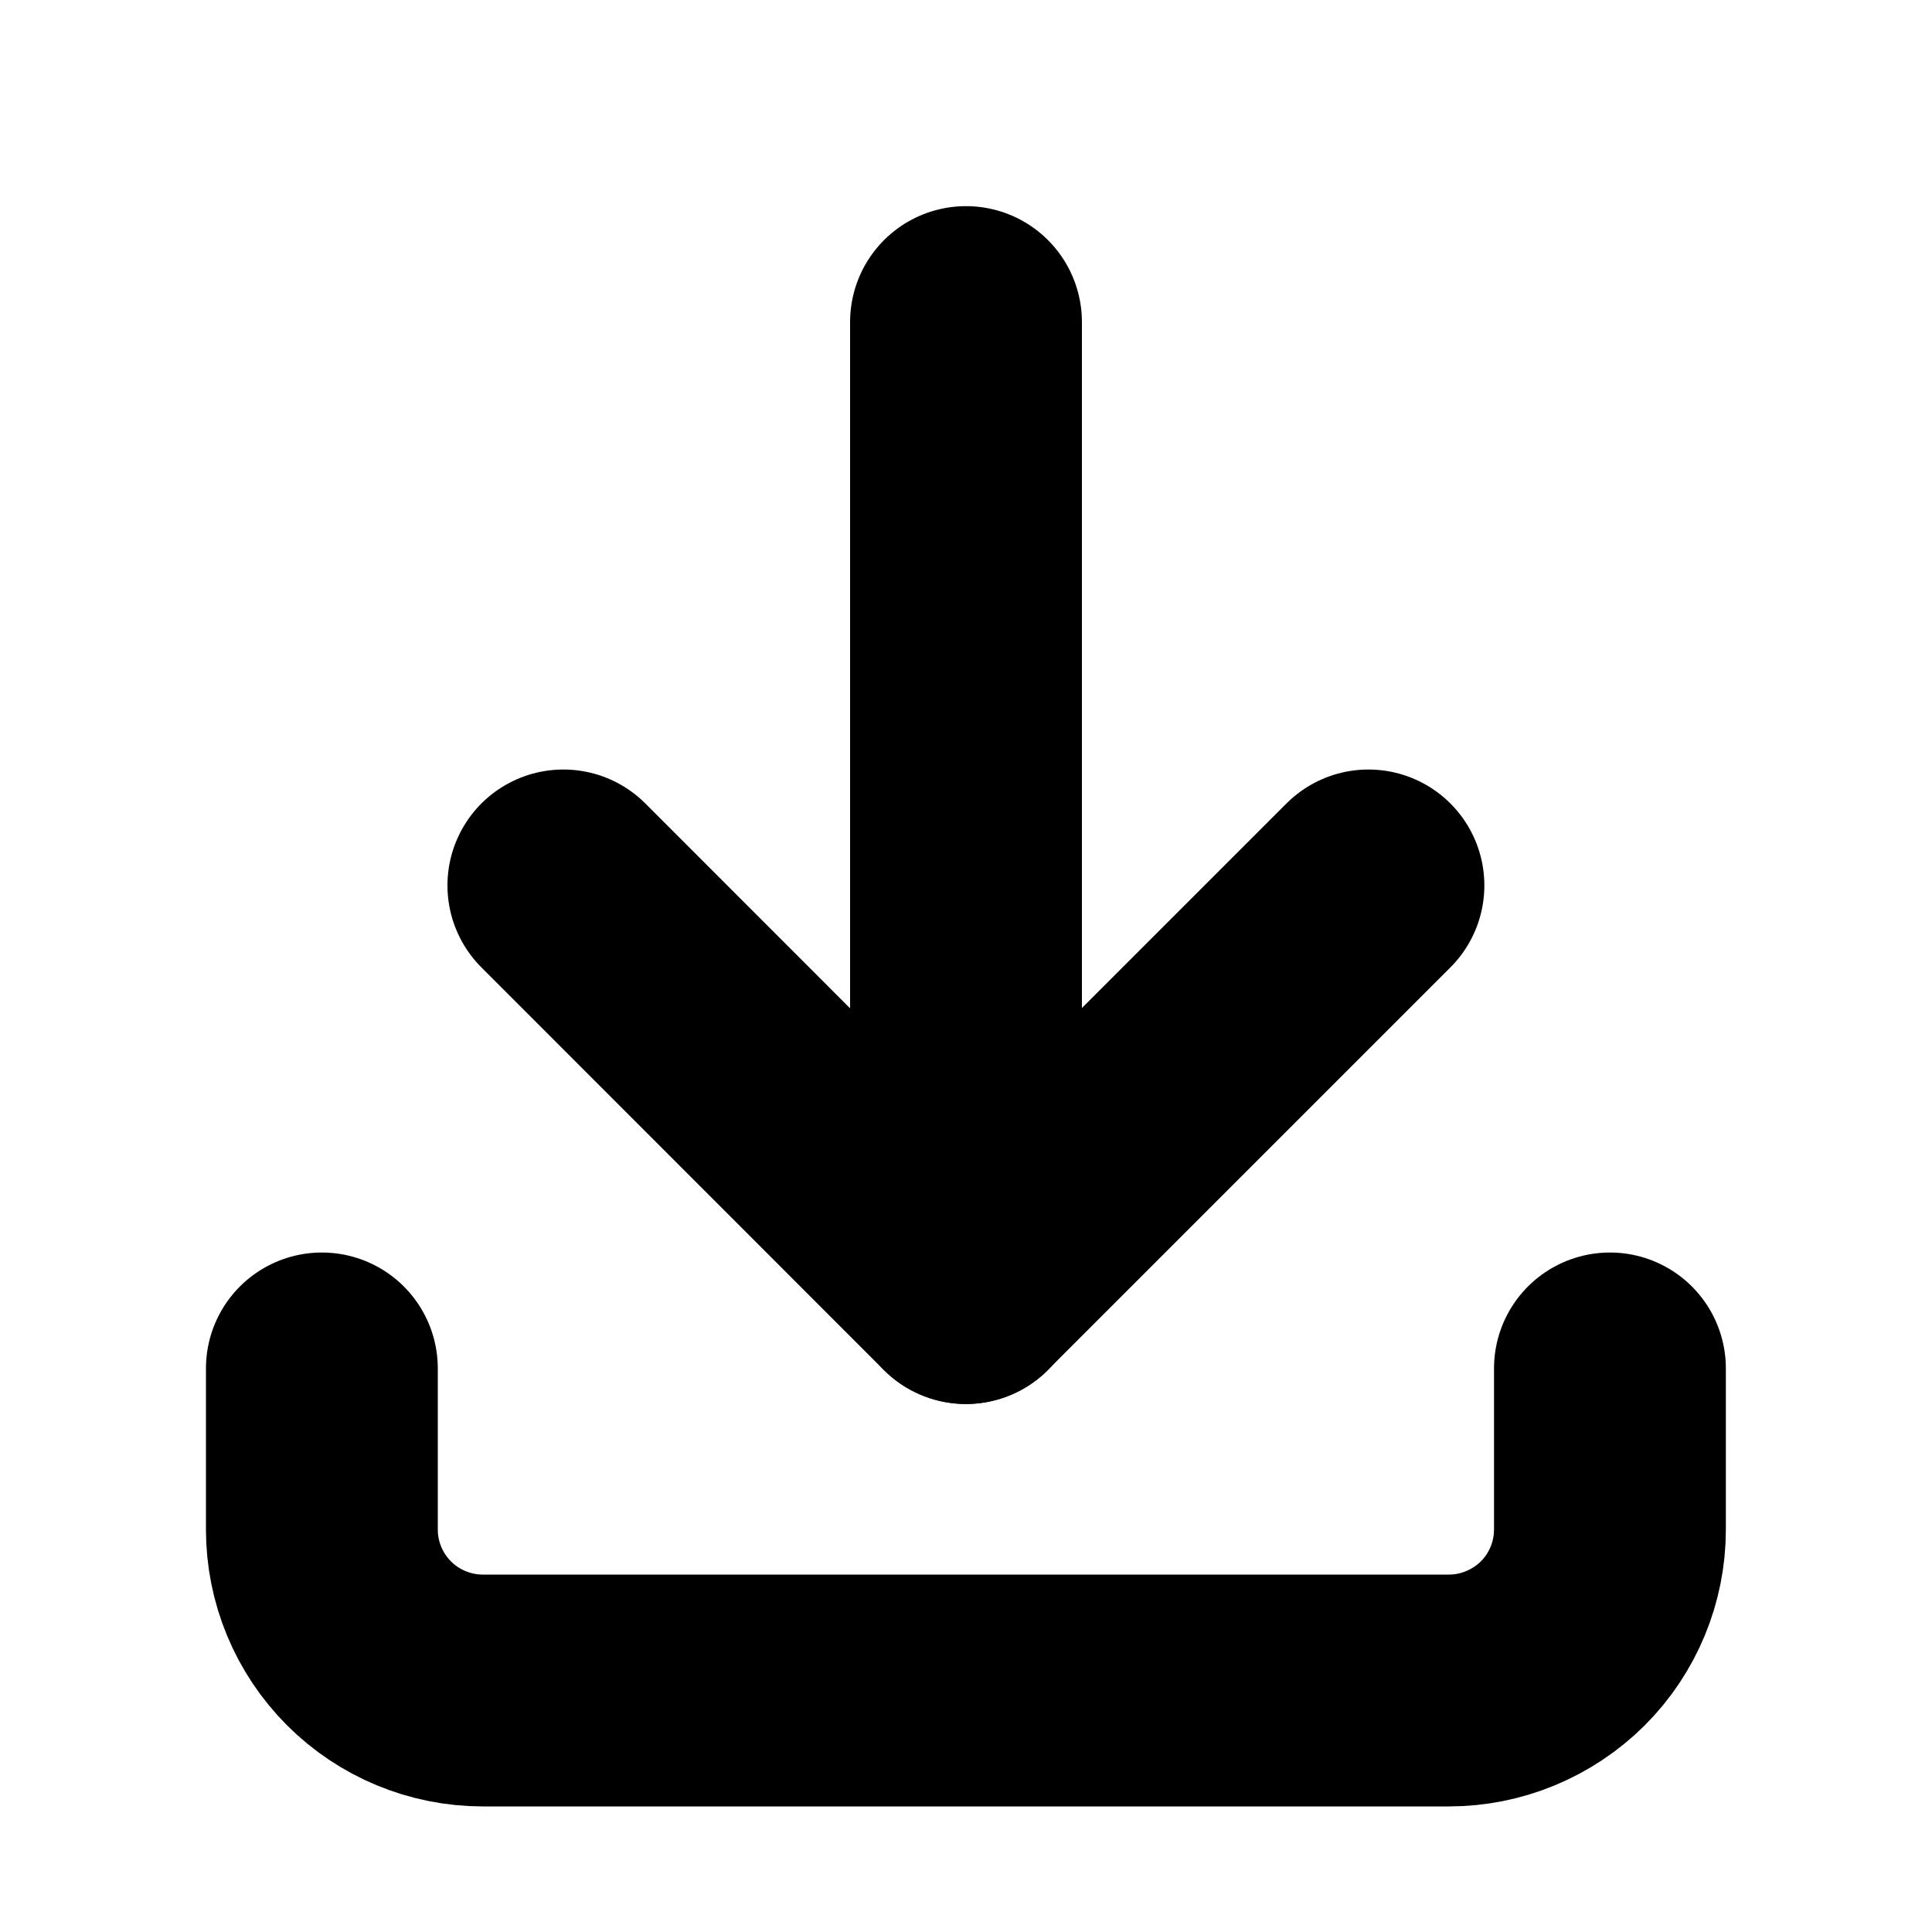
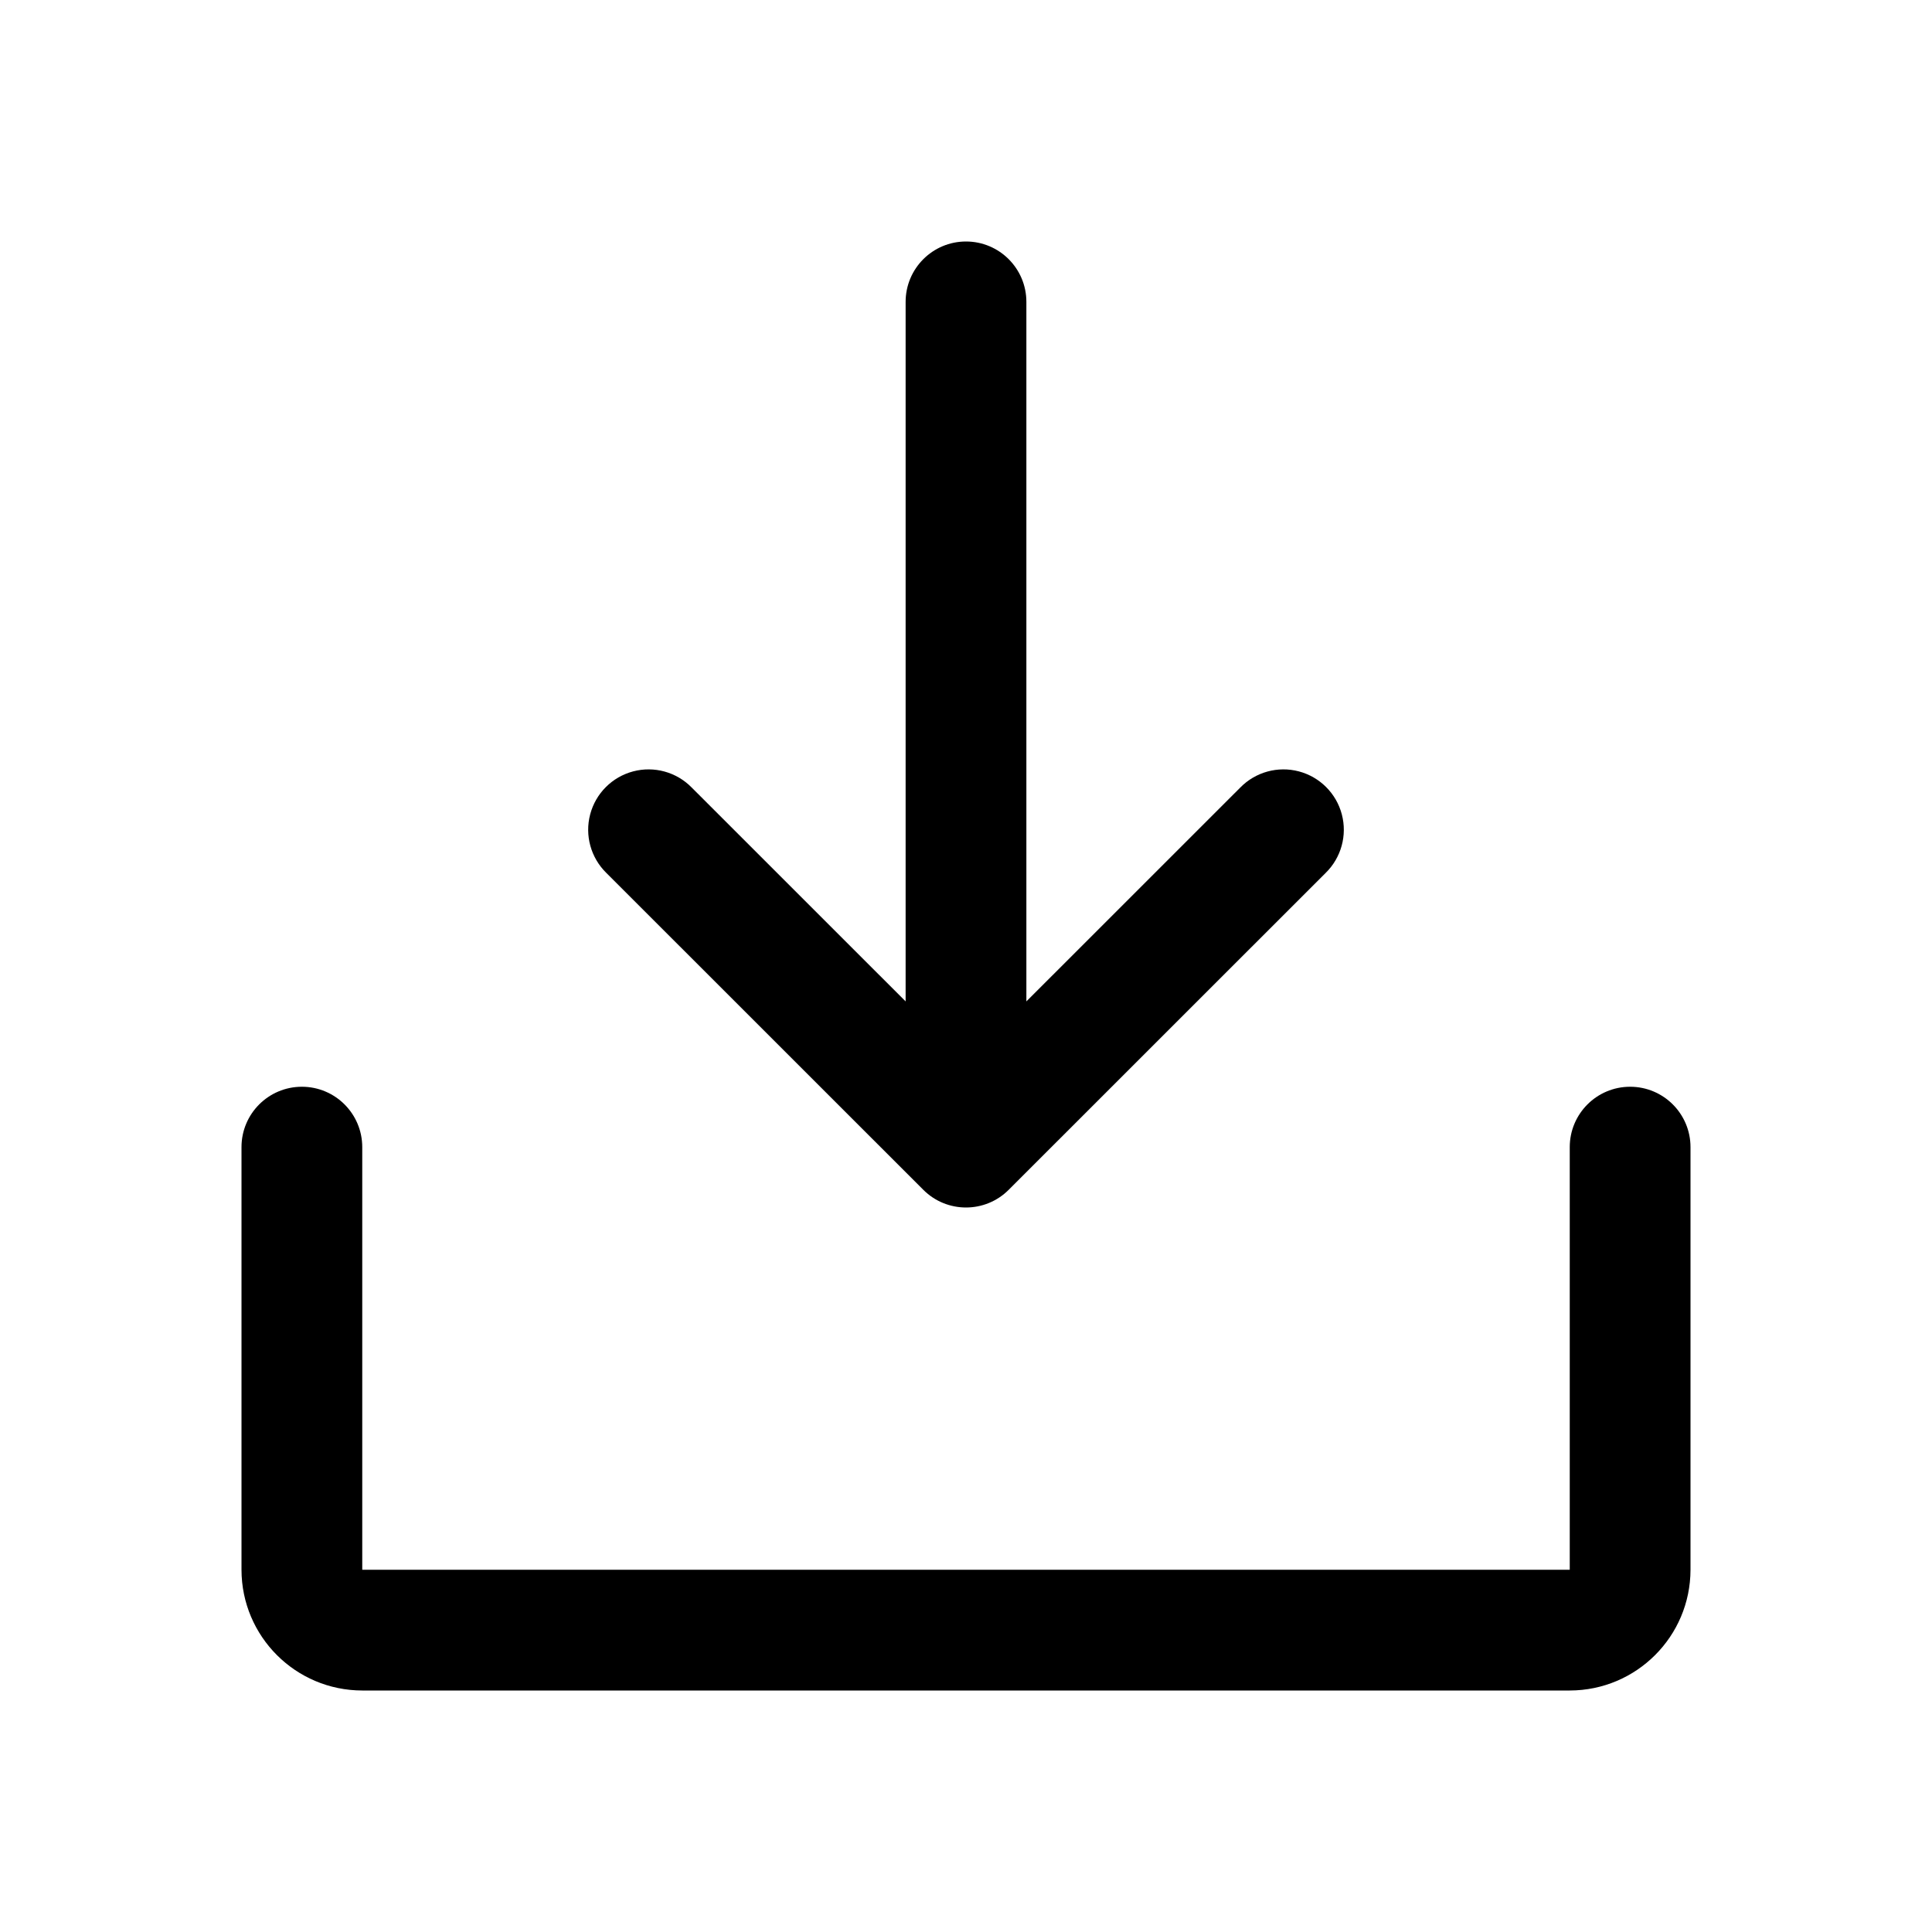
- <svg xmlns="http://www.w3.org/2000/svg" width="10" height="10" viewBox="0 0 10 10" fill="none">
-   <path d="M1.666 7.083V7.917C1.666 8.138 1.754 8.35 1.91 8.506C2.066 8.662 2.278 8.75 2.499 8.75H7.499C7.72 8.75 7.932 8.662 8.089 8.506C8.245 8.35 8.333 8.138 8.333 7.917V7.083" stroke="black" stroke-width="1.2" stroke-linecap="round" stroke-linejoin="round" />
-   <path d="M2.916 4.583L4.999 6.667L7.083 4.583" stroke="black" stroke-width="1.2" stroke-linecap="round" stroke-linejoin="round" />
-   <path d="M5 1.667V6.667" stroke="black" stroke-width="1.2" stroke-linecap="round" stroke-linejoin="round" />
+ <svg xmlns="http://www.w3.org/2000/svg" id="Flat" viewBox="0 0 256 256" height="64" width="64">
+   <path d="M80.344,115.668a8,8,0,1,1,11.312-11.314L120,132.69V40a8,8,0,0,1,16,0v92.69l28.344-28.336a8,8,0,1,1,11.312,11.314l-42,41.989a7.999,7.999,0,0,1-11.312,0ZM216,144a8,8,0,0,0-8,8v56H48V152a8,8,0,0,0-16,0v56a16.018,16.018,0,0,0,16,16H208a16.018,16.018,0,0,0,16-16V152A8,8,0,0,0,216,144Z" />
</svg>
